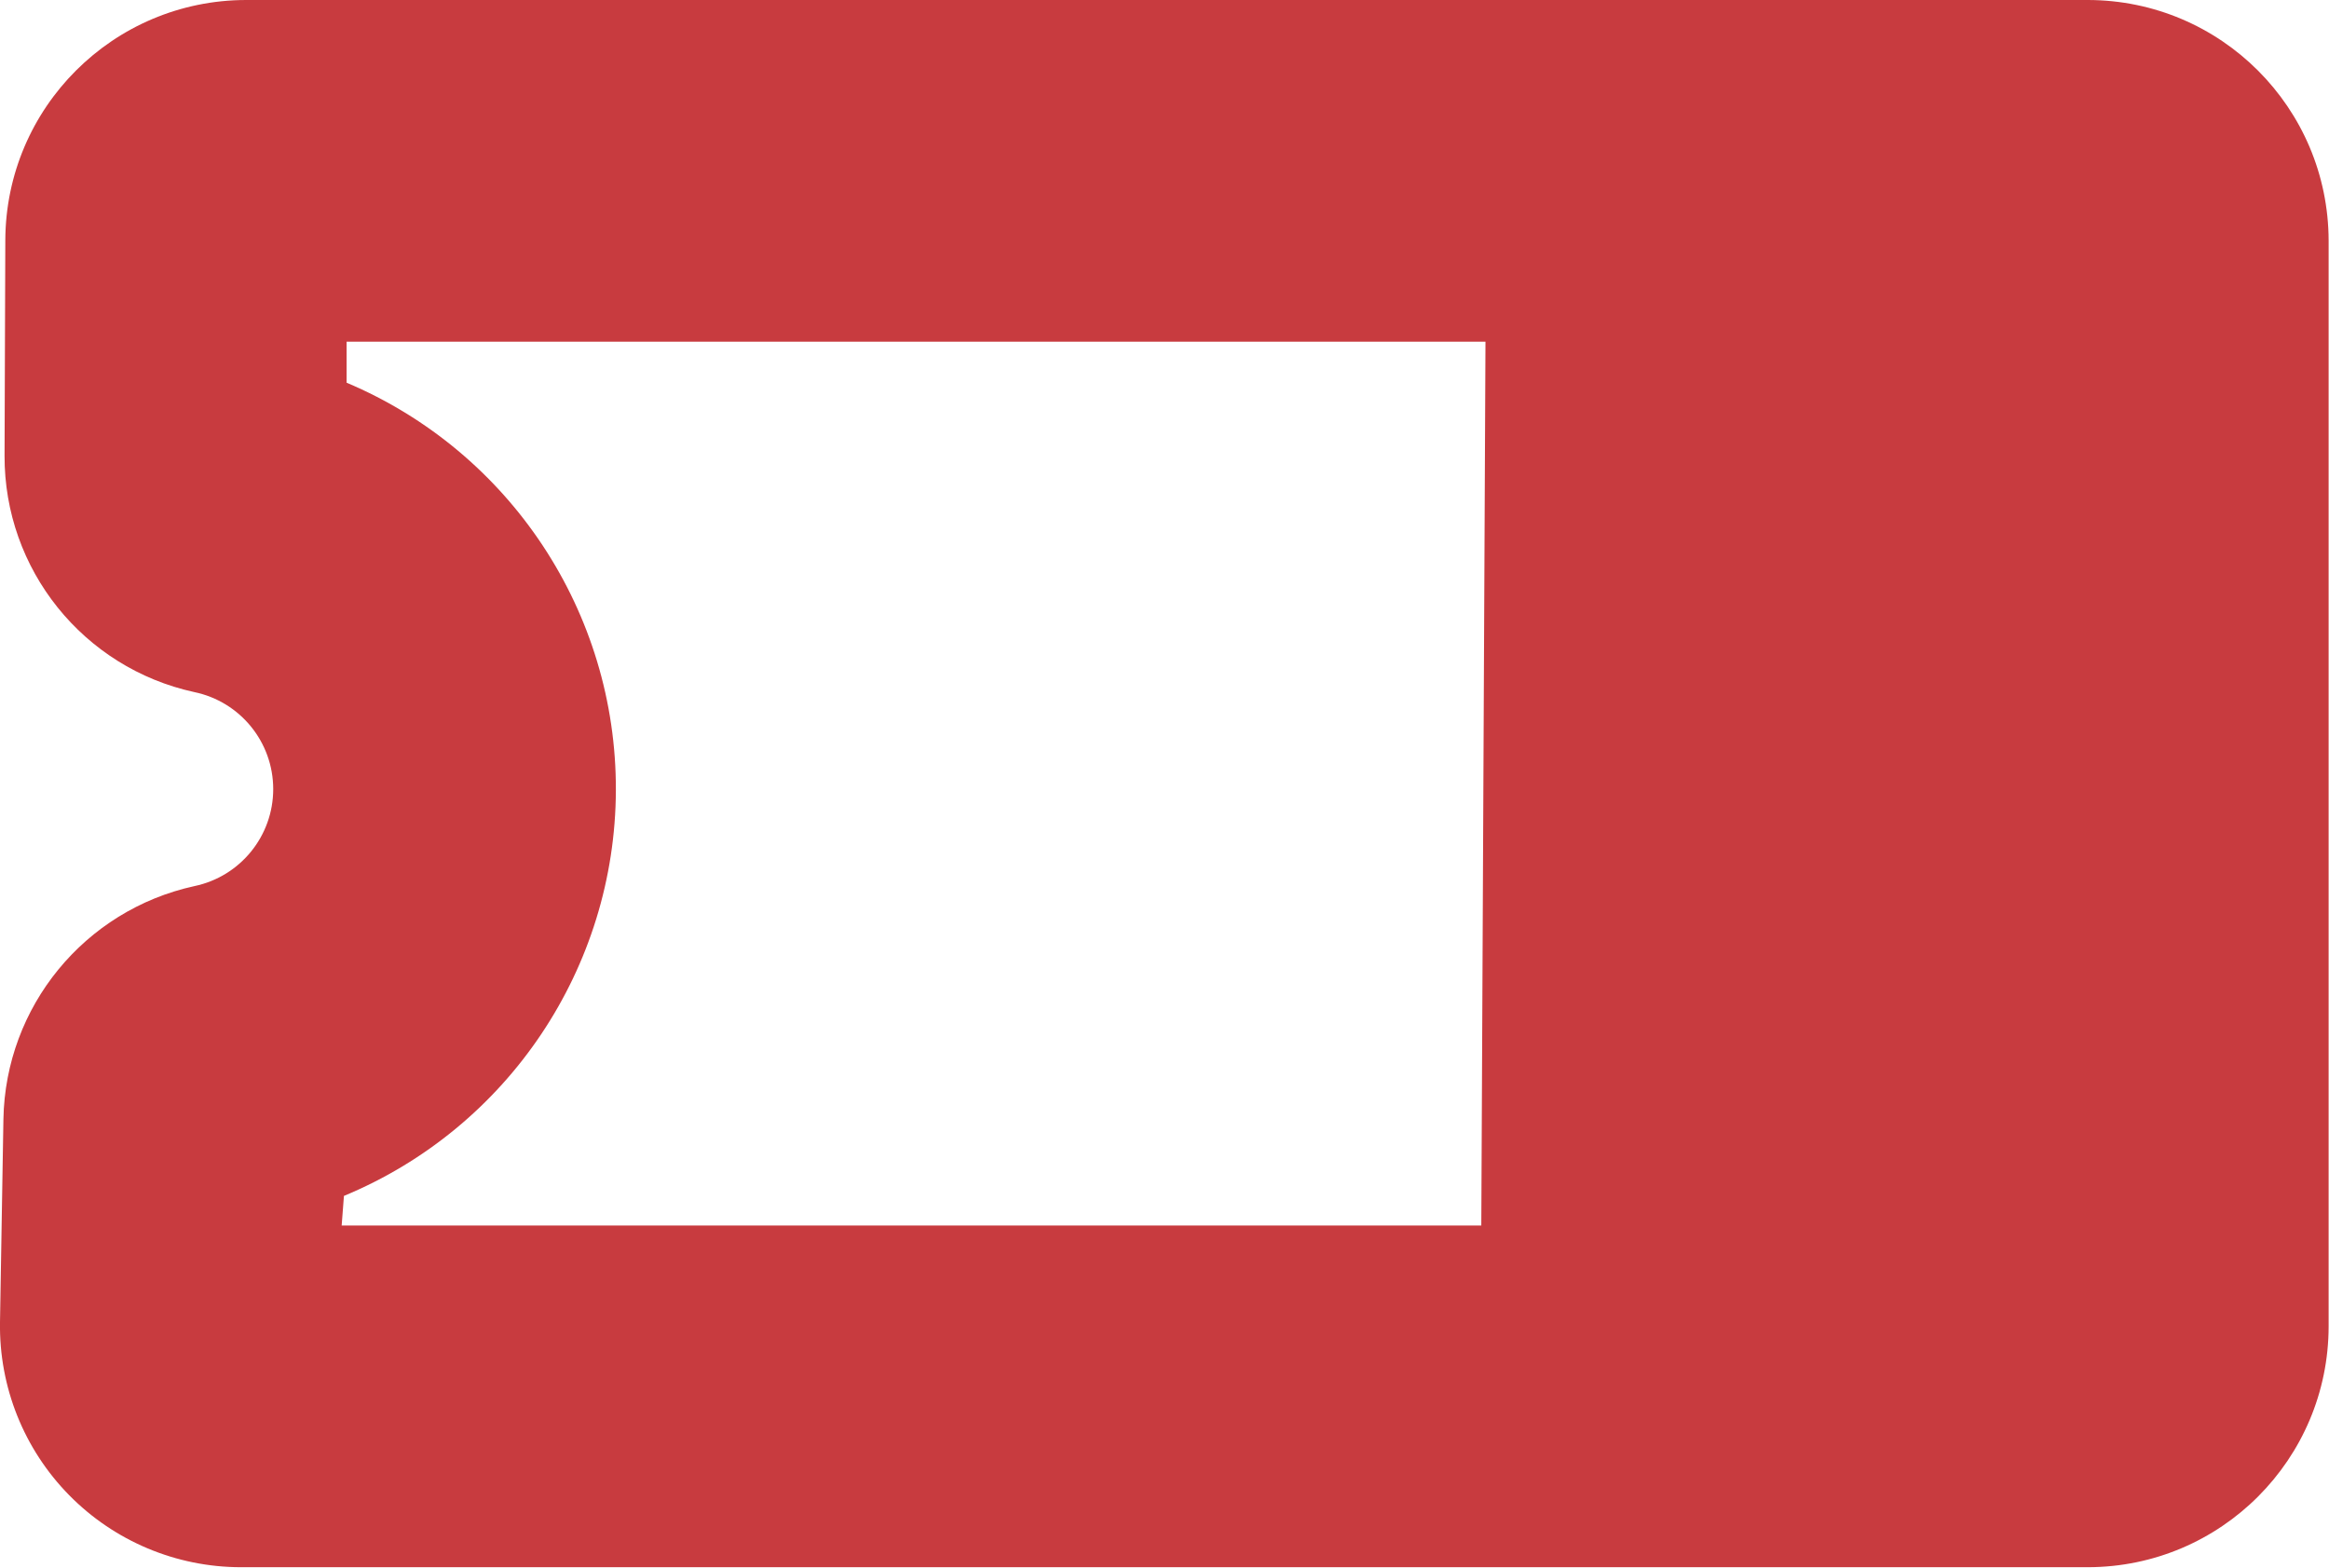
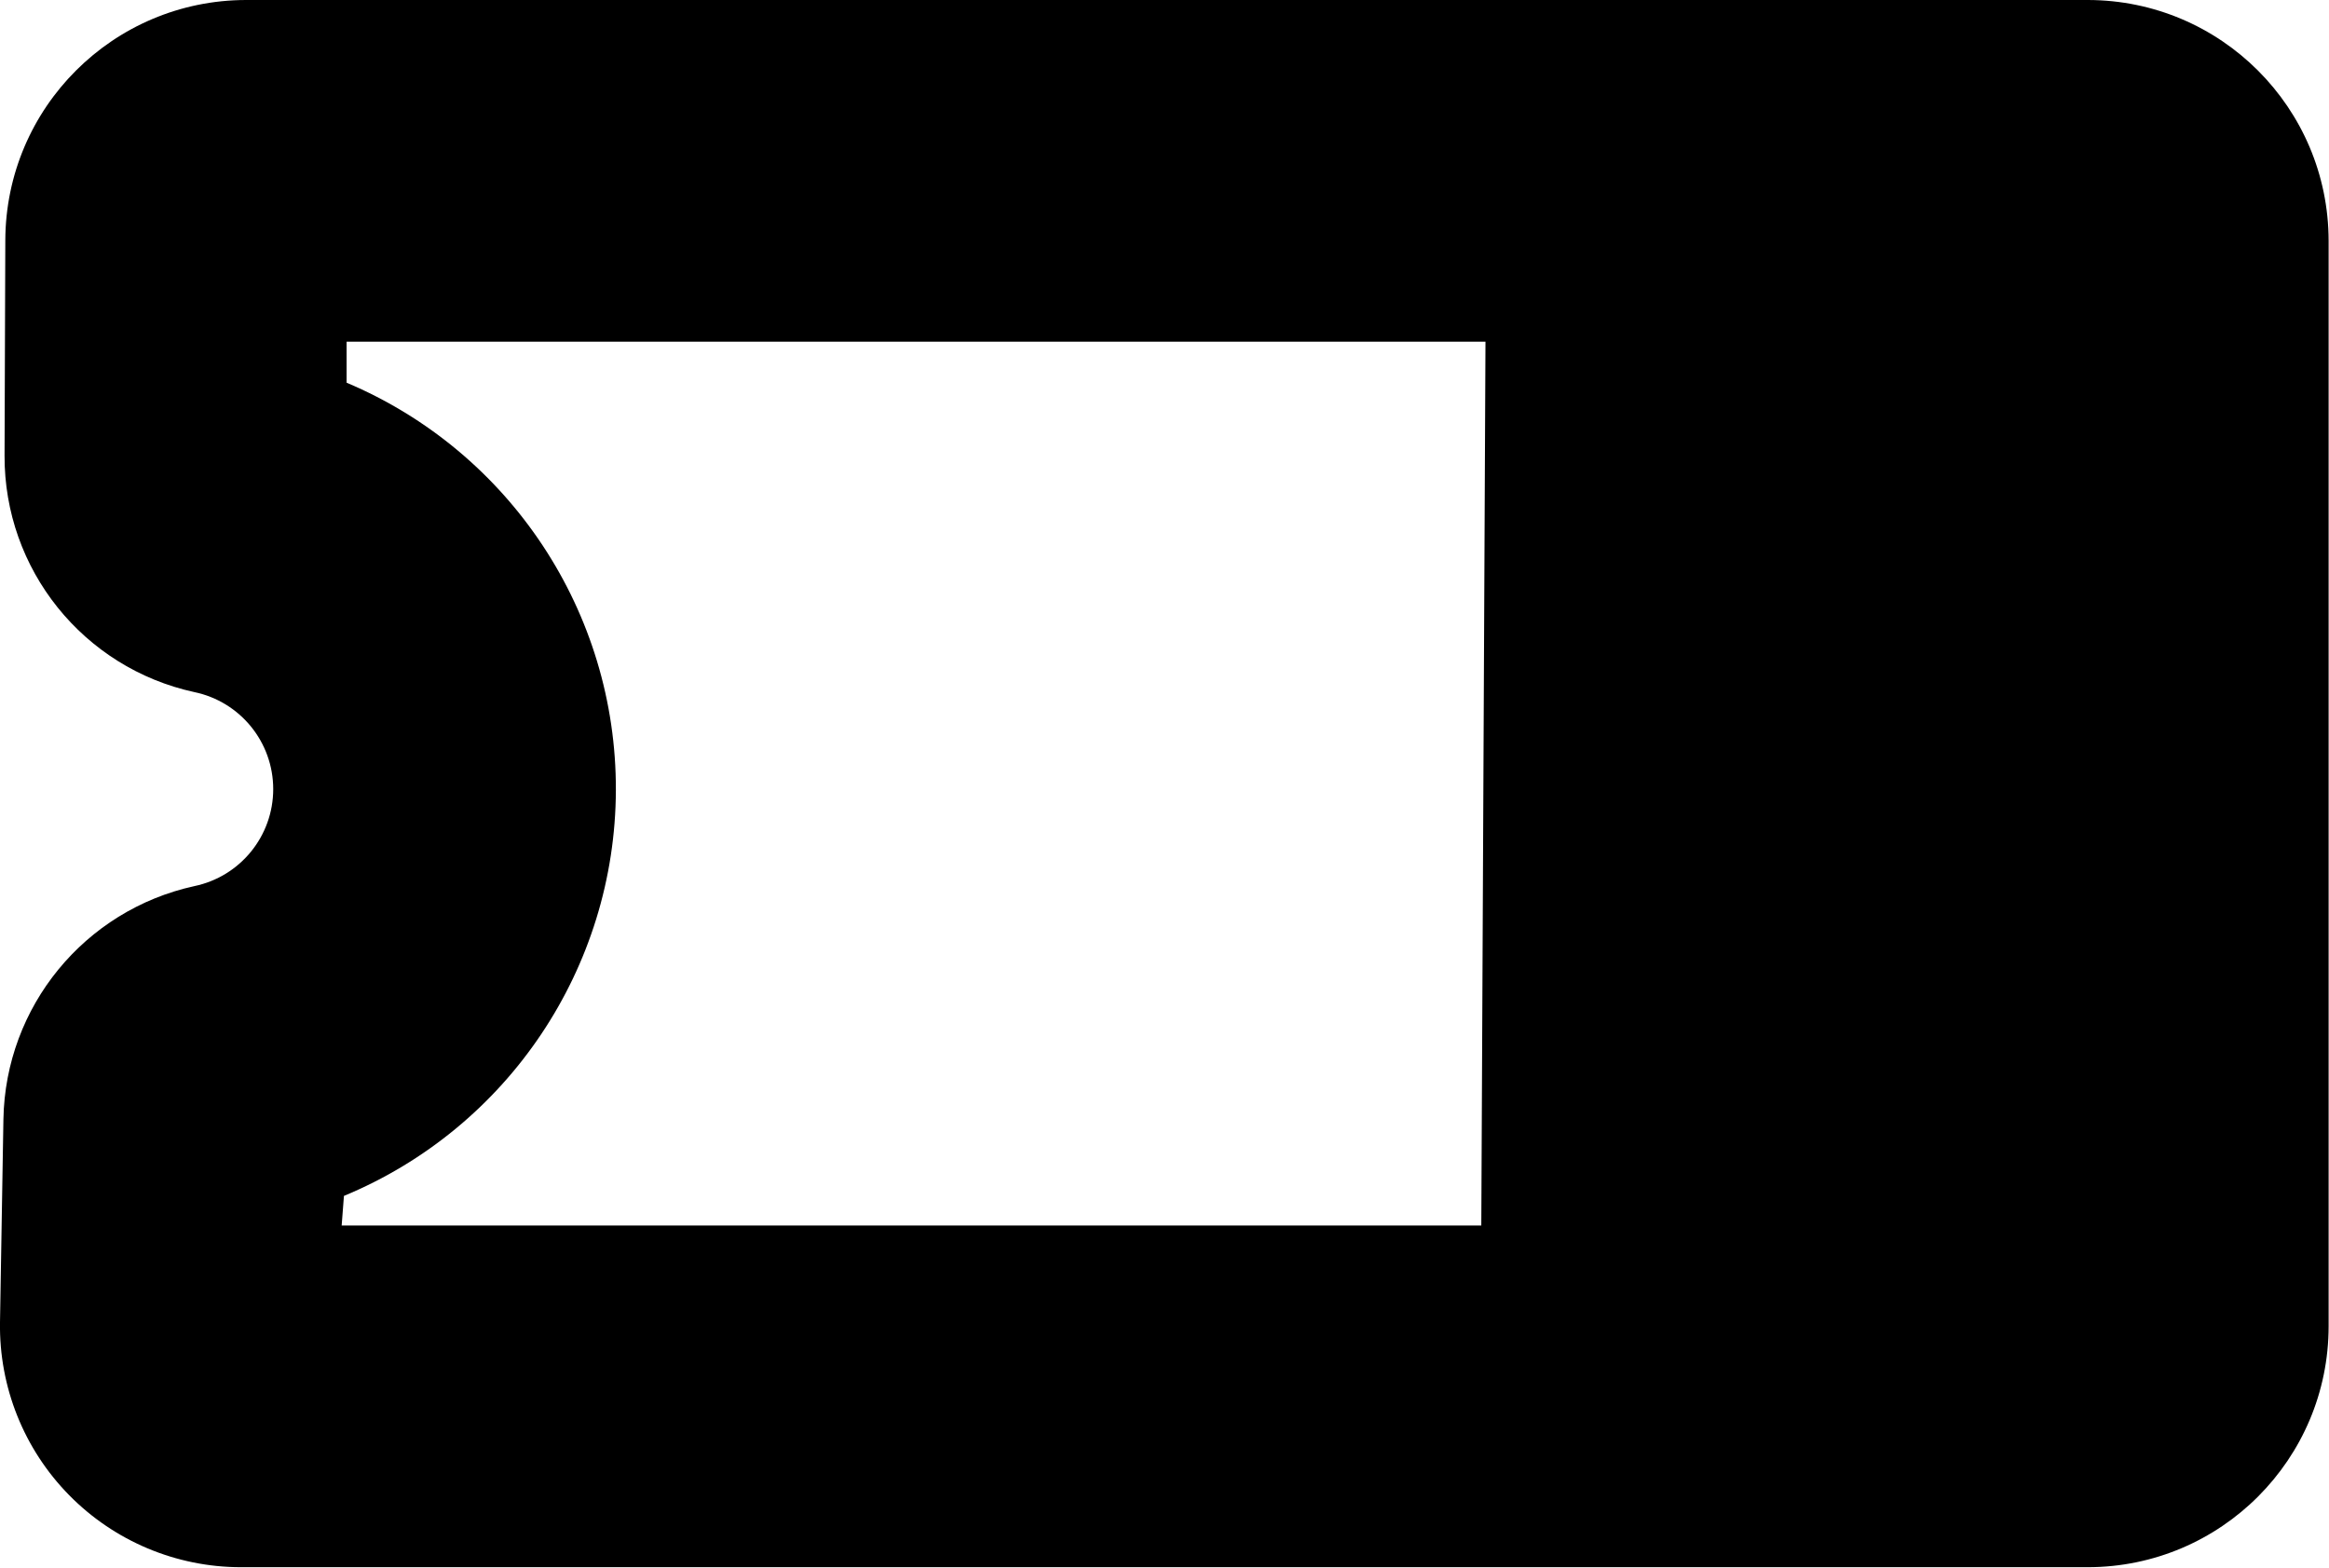
<svg xmlns="http://www.w3.org/2000/svg" viewBox="0 0 61.35 41.28">
-   <defs>
-     <style>.cls-1{fill:#c83b3f;}</style>
-   </defs>
-   <g id="레이어_2" data-name="레이어 2">
-     <g id="레이어_1-2" data-name="레이어 1">
-       <path class="cls-1" d="M55,0H6.48A6.35,6.35,0,0,0,.14,6.33L.12,12a6.35,6.35,0,0,0,5,6.23,2.61,2.61,0,0,1,0,5.11A6.4,6.4,0,0,0,.09,29.48L0,34.83a6.35,6.35,0,0,0,6.34,6.45H55a6.35,6.35,0,0,0,6.34-6.35V6.34A6.35,6.35,0,0,0,55,0ZM9.06,31.5a11.61,11.61,0,0,0,.07-21.42V9h30l-.11,23.28H9Z" />
-     </g>
-   </g>
+   <path class="cls-1" d="M55,0H6.48A6.35,6.35,0,0,0,.14,6.33L.12,12a6.35,6.35,0,0,0,5,6.23,2.61,2.61,0,0,1,0,5.11A6.4,6.4,0,0,0,.09,29.48L0,34.83a6.35,6.35,0,0,0,6.34,6.45H55a6.35,6.35,0,0,0,6.34-6.35V6.34A6.35,6.35,0,0,0,55,0ZM9.06,31.5a11.61,11.61,0,0,0,.07-21.42V9h30l-.11,23.28H9Z" />
</svg>
